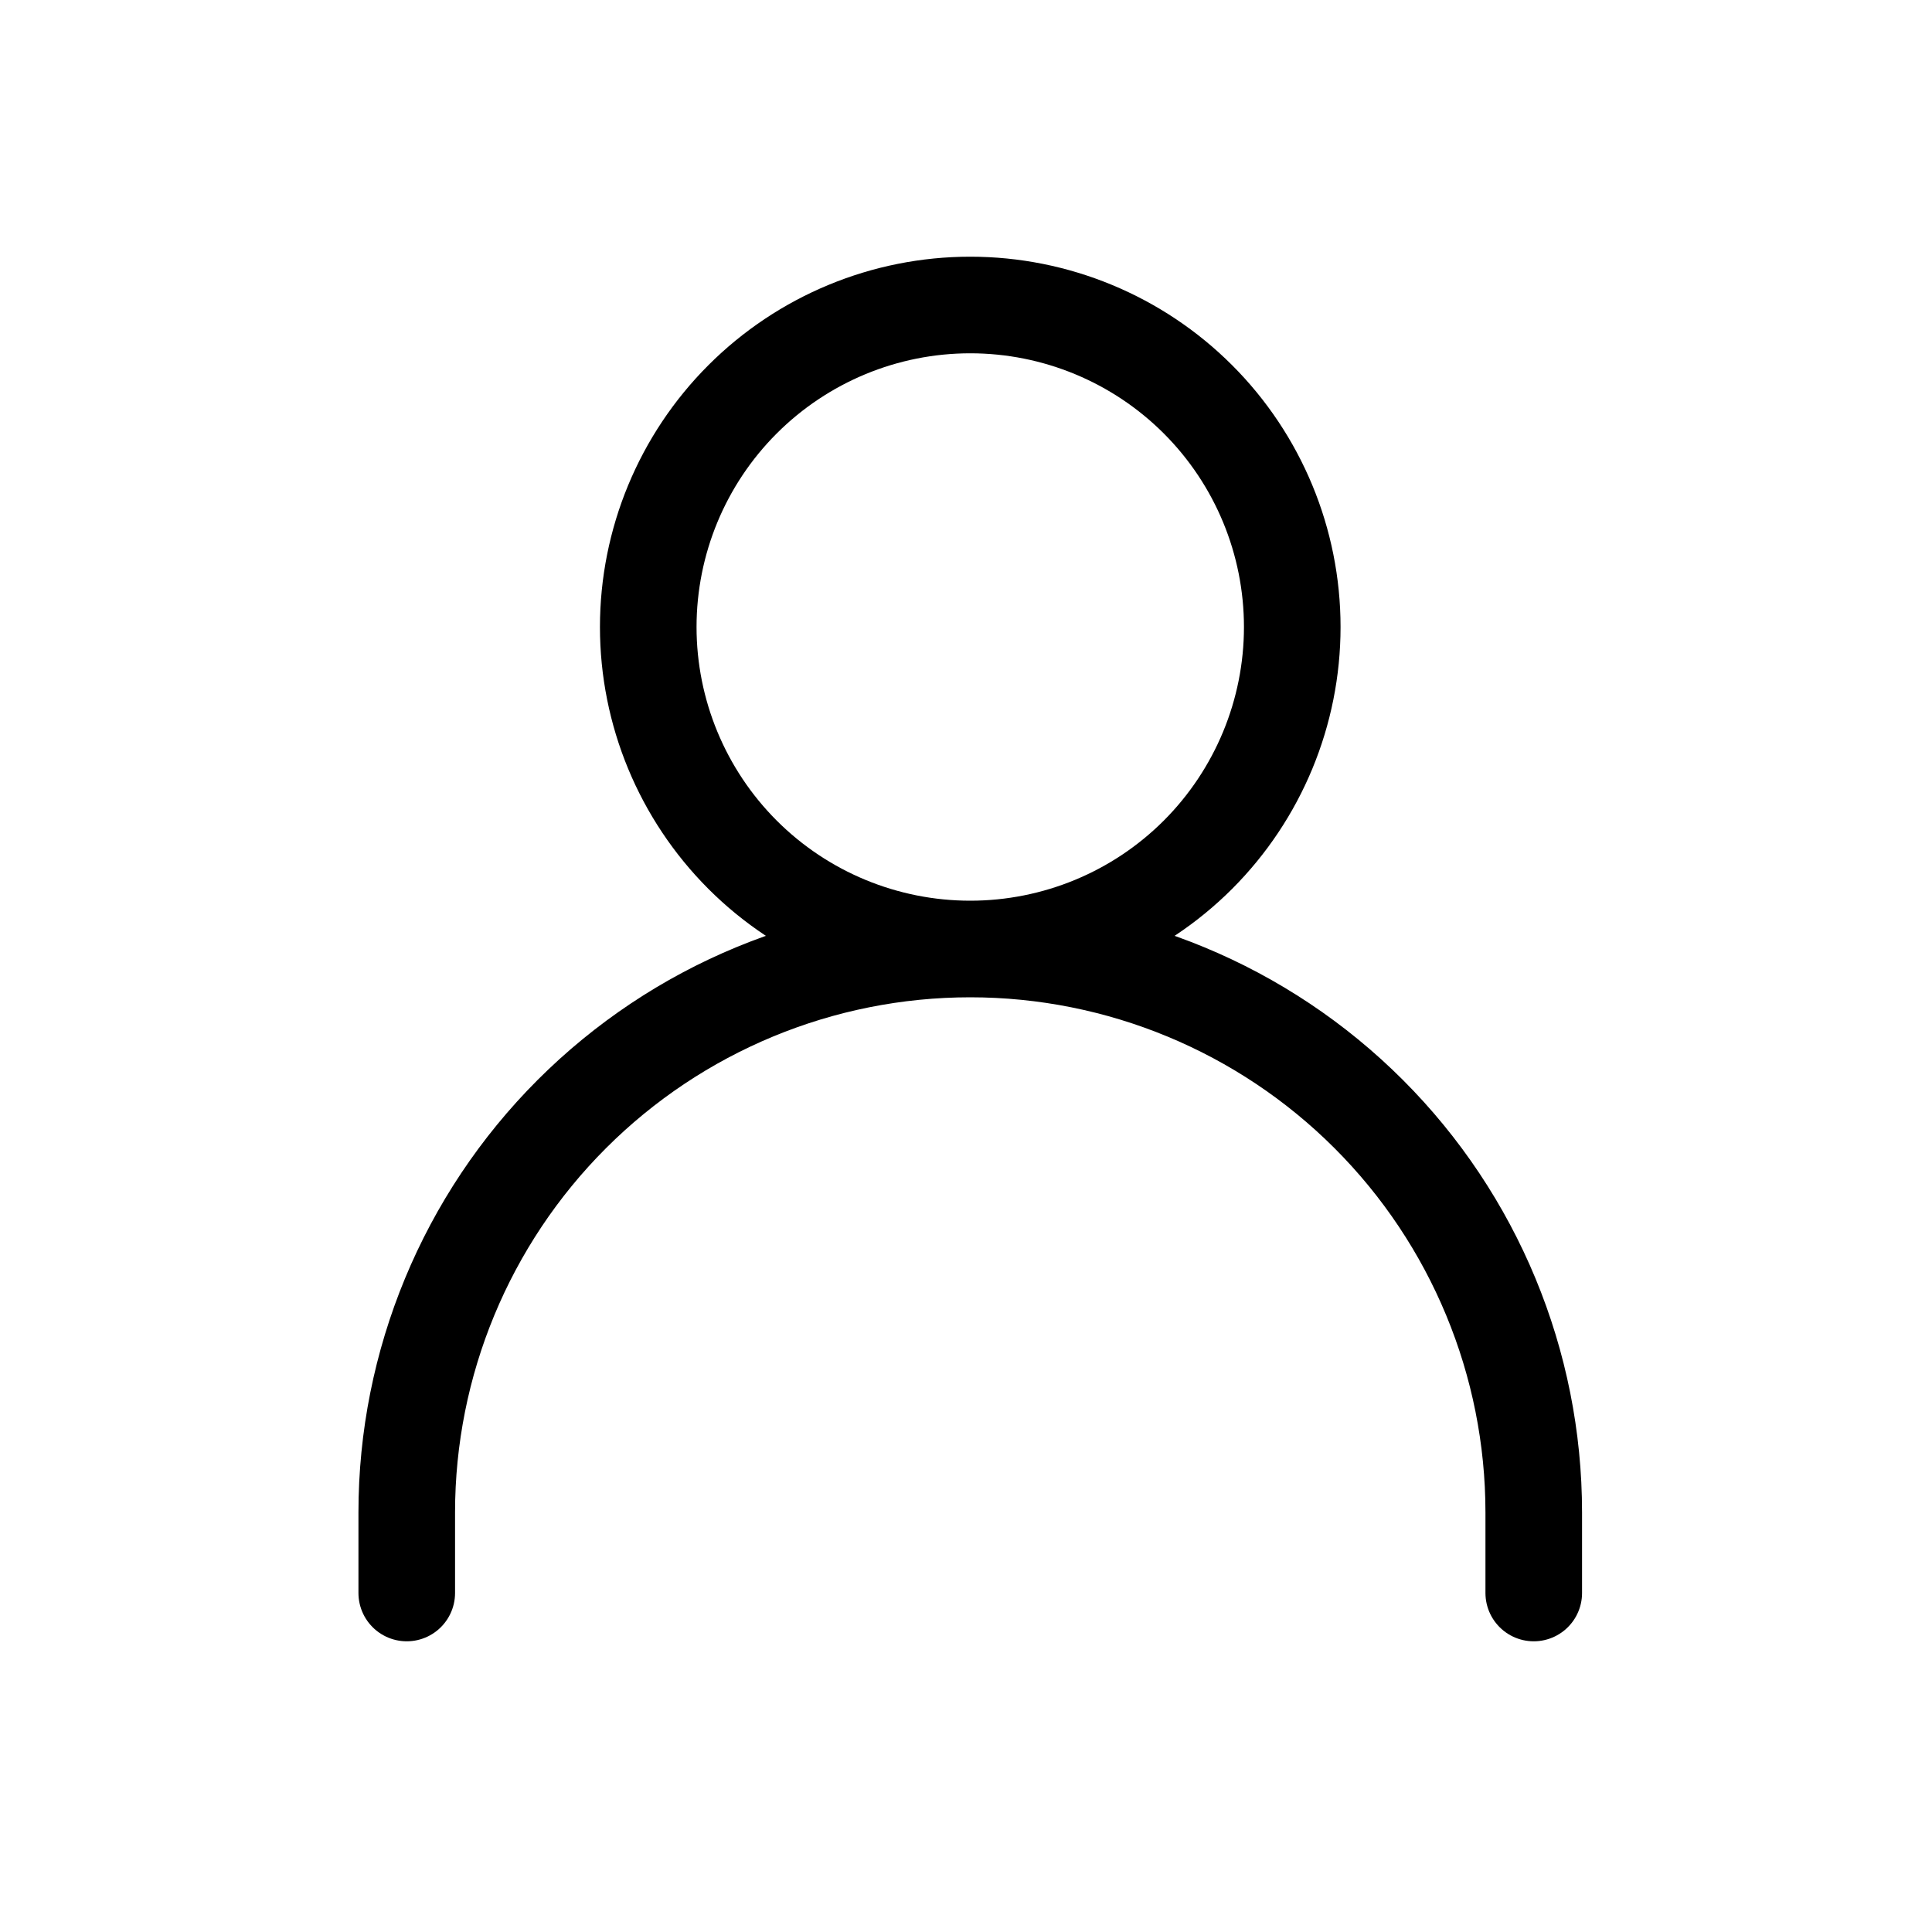
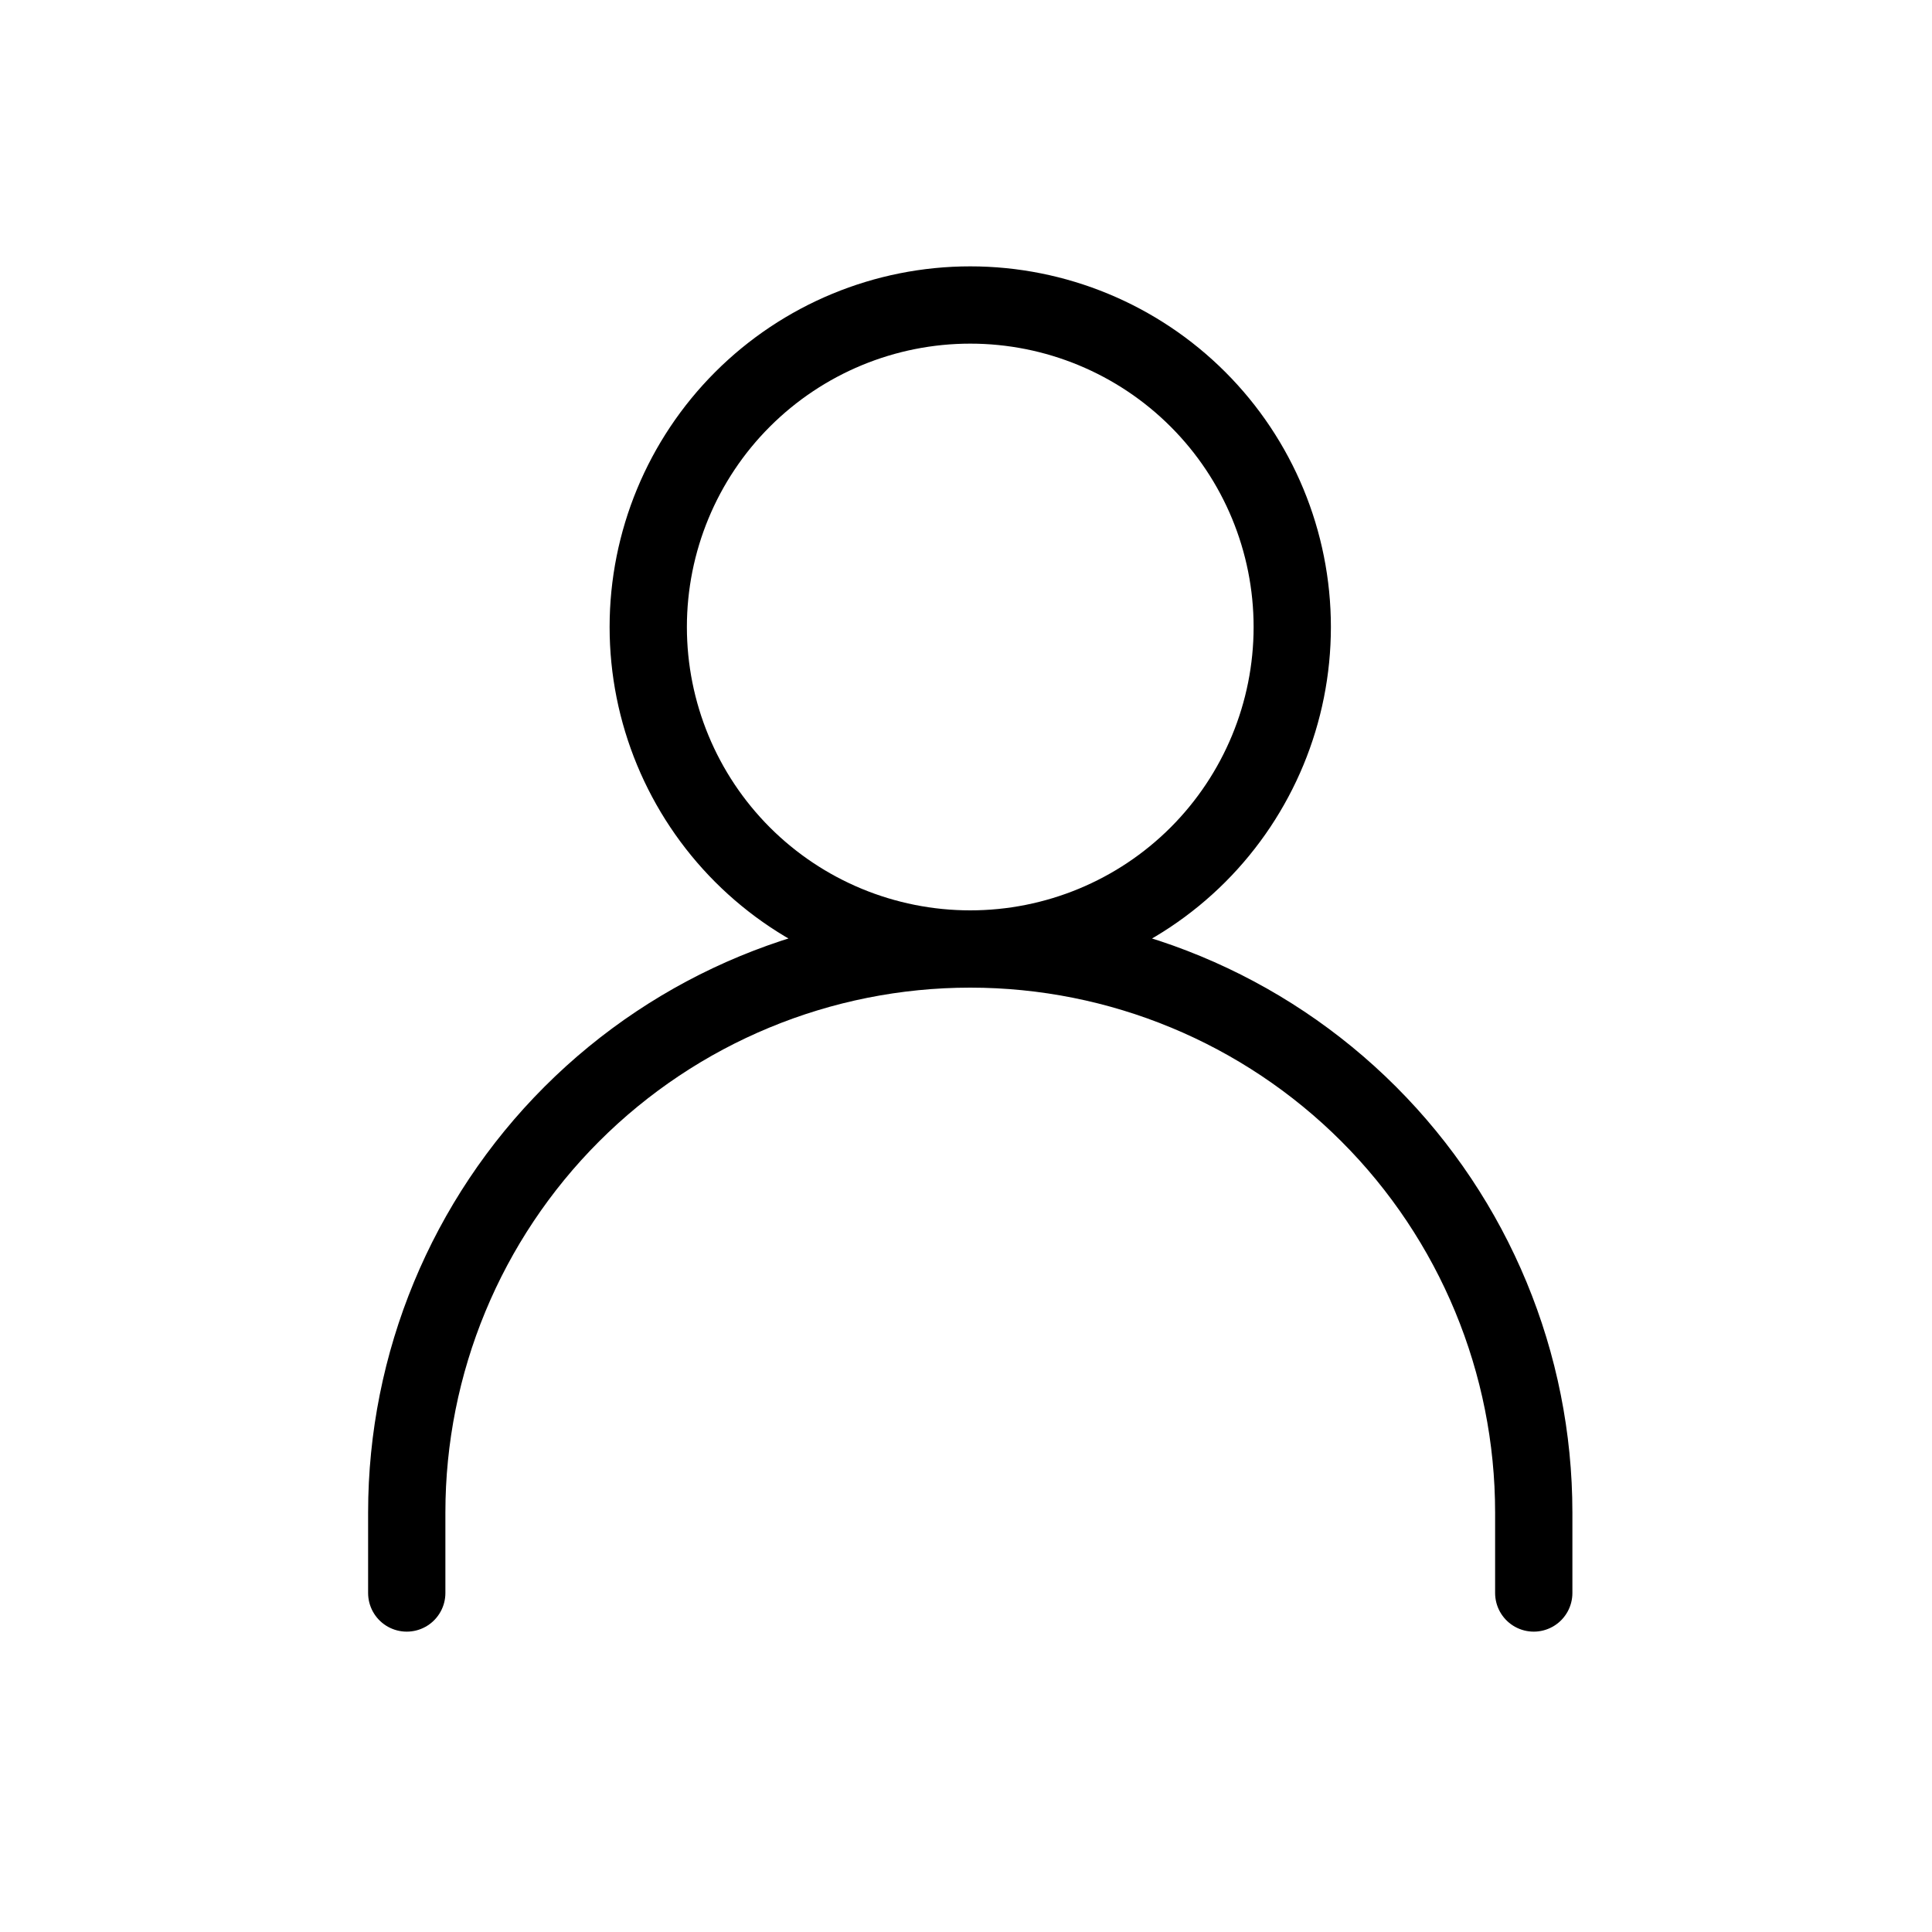
<svg xmlns="http://www.w3.org/2000/svg" width="30" height="30" viewBox="0 0 30 30" fill="none">
-   <path d="M6.316 24.736V23.486C6.316 21.166 7.238 18.94 8.879 17.299C10.52 15.658 12.745 14.736 15.066 14.736M15.066 14.736C17.387 14.736 19.612 15.658 21.253 17.299C22.894 18.94 23.816 21.166 23.816 23.486V24.736M15.066 14.736C16.392 14.736 17.664 14.21 18.602 13.272C19.539 12.334 20.066 11.062 20.066 9.736C20.066 8.41 19.539 7.138 18.602 6.201C17.664 5.263 16.392 4.736 15.066 4.736C13.74 4.736 12.468 5.263 11.53 6.201C10.593 7.138 10.066 8.41 10.066 9.736C10.066 11.062 10.593 12.334 11.53 13.272C12.468 14.21 13.74 14.736 15.066 14.736Z" stroke="black" stroke-width="1.5" stroke-linecap="round" stroke-linejoin="round" />
+   <path d="M6.316 24.736V23.486C6.316 21.166 7.238 18.94 8.879 17.299C10.52 15.658 12.745 14.736 15.066 14.736M15.066 14.736C17.387 14.736 19.612 15.658 21.253 17.299C22.894 18.94 23.816 21.166 23.816 23.486V24.736M15.066 14.736C16.392 14.736 17.664 14.21 18.602 13.272C19.539 12.334 20.066 11.062 20.066 9.736C20.066 8.41 19.539 7.138 18.602 6.201C17.664 5.263 16.392 4.736 15.066 4.736C13.74 4.736 12.468 5.263 11.53 6.201C10.593 7.138 10.066 8.41 10.066 9.736C10.066 11.062 10.593 12.334 11.53 13.272C12.468 14.21 13.74 14.736 15.066 14.736Z" stroke="black" stroke-width="1.2" stroke-linecap="round" stroke-linejoin="round" />
</svg>
